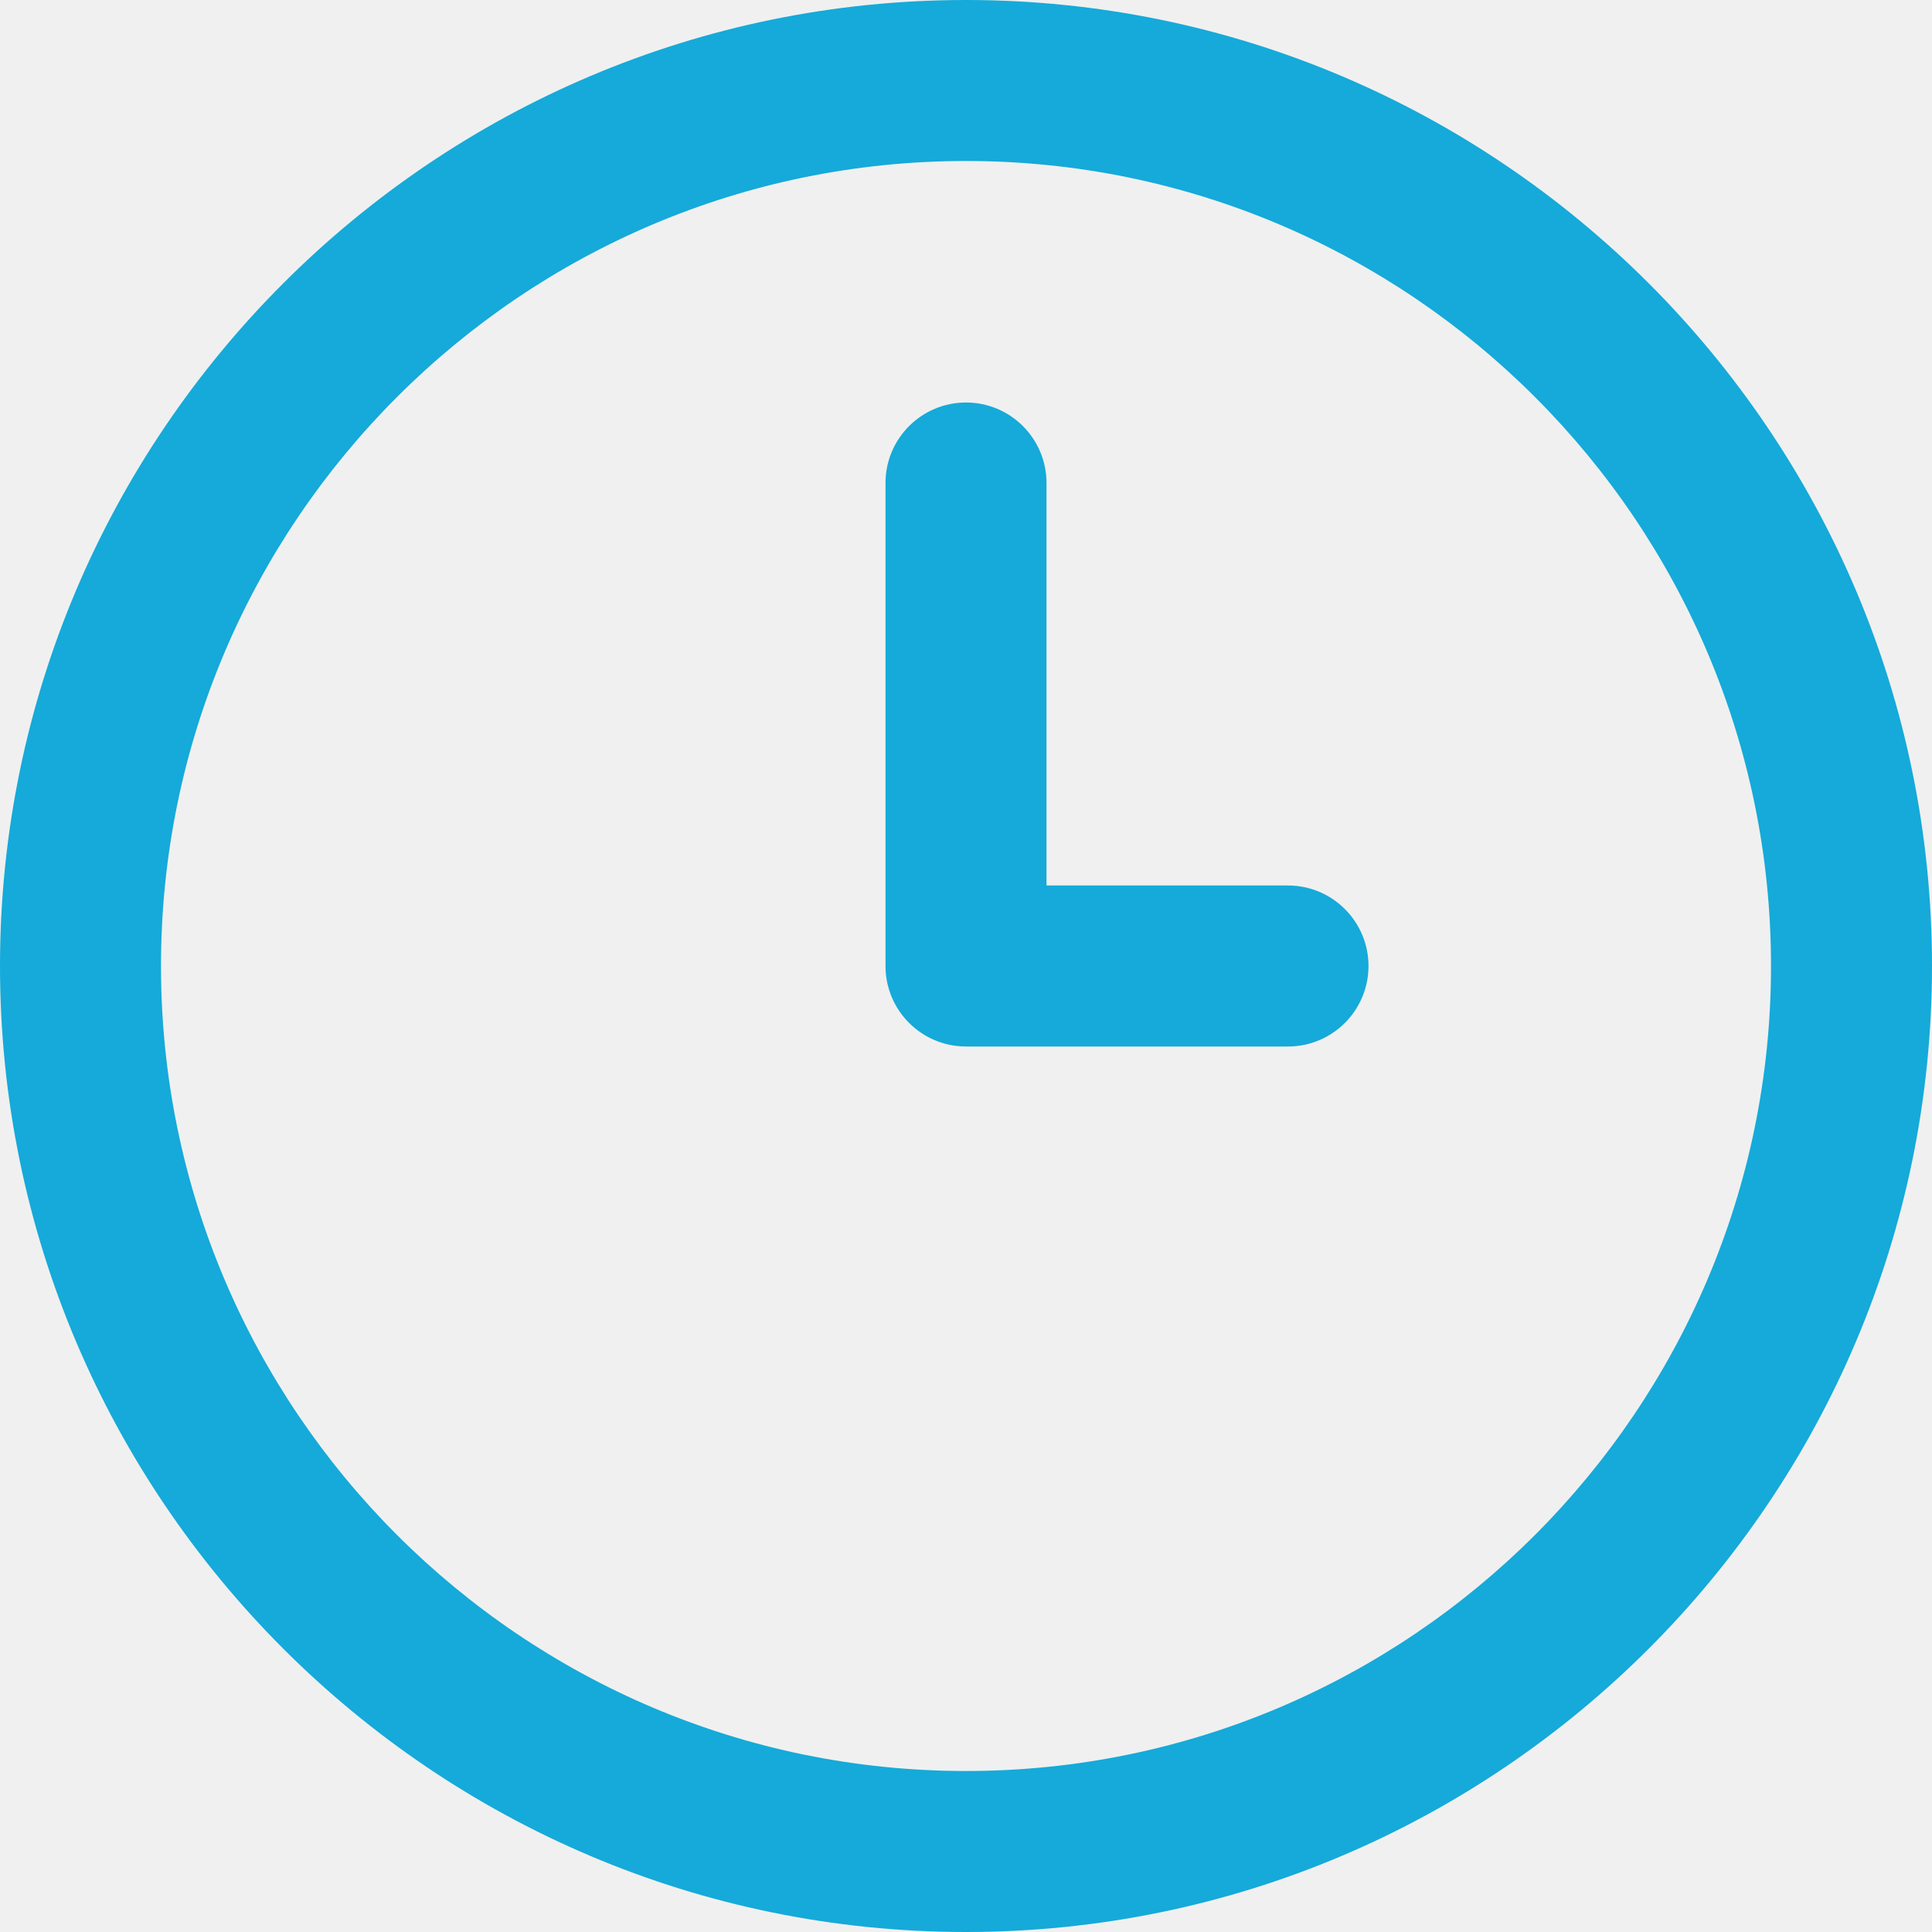
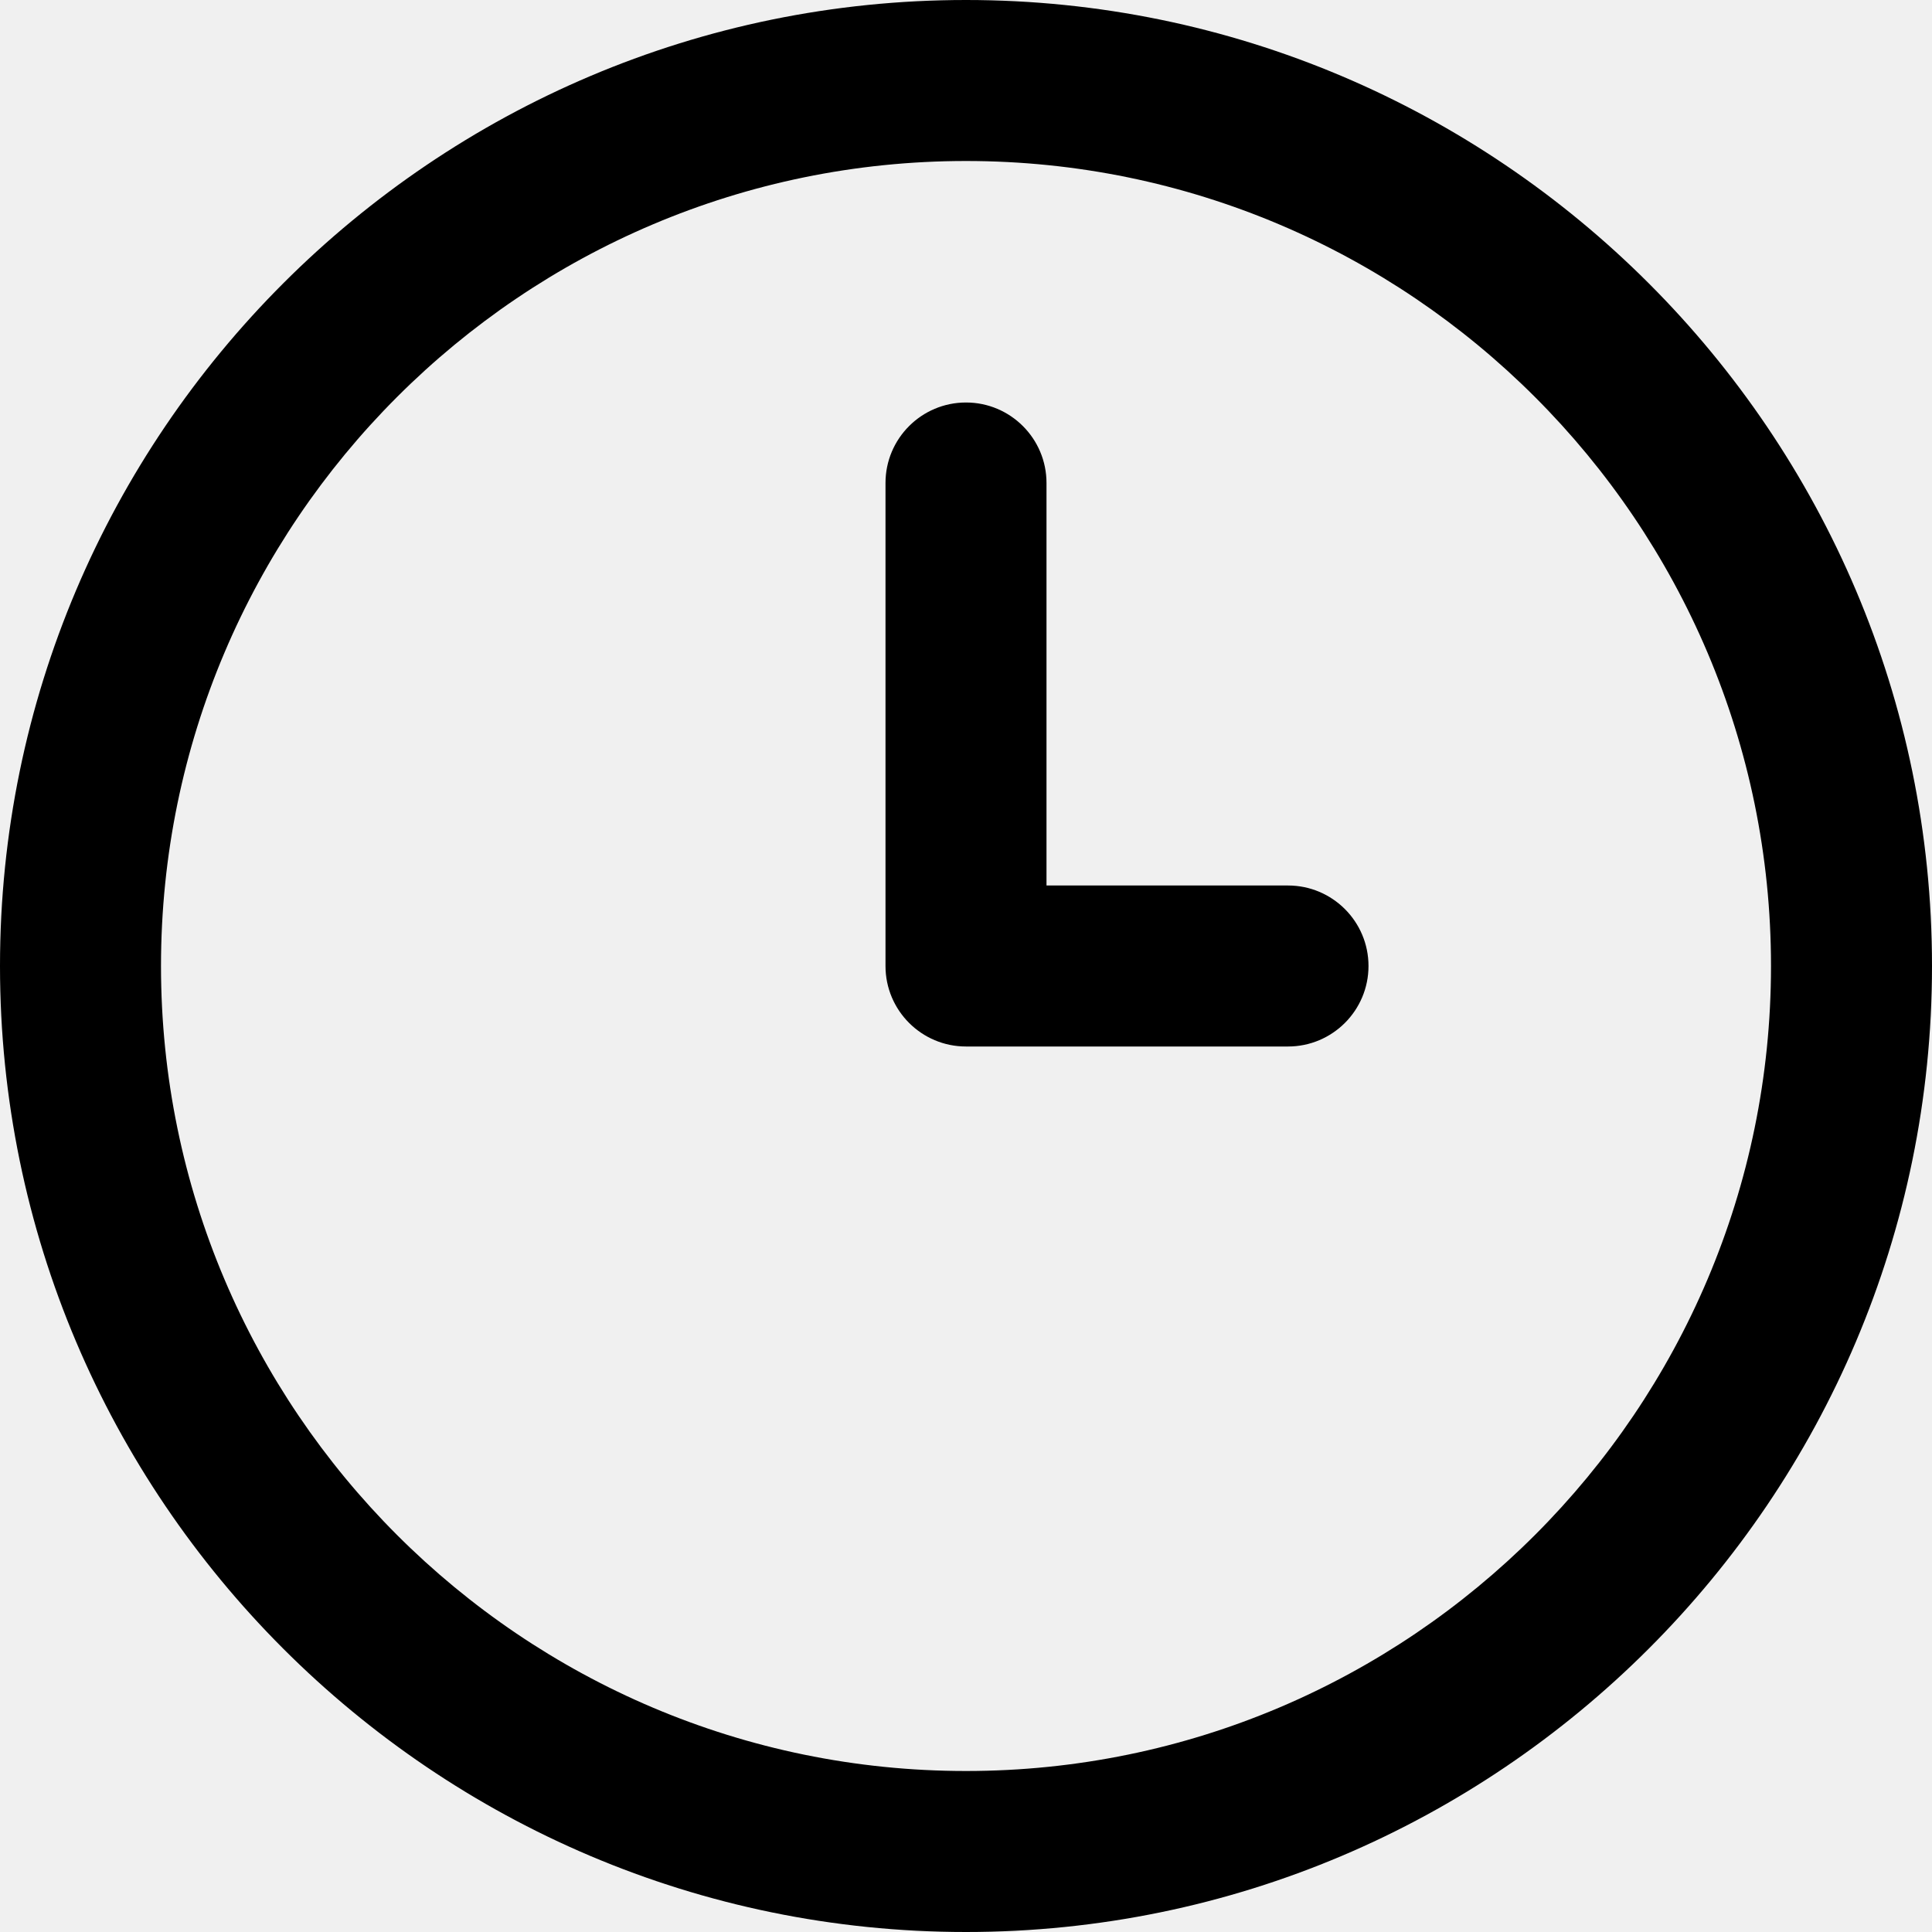
<svg xmlns="http://www.w3.org/2000/svg" width="9" height="9" viewBox="0 0 9 9" fill="none">
  <g clip-path="url(#clip0_21_503)">
-     <path d="M4.5 9C2.019 9 0 6.981 0 4.5C0 2.019 2.019 0 4.5 0C6.981 0 9 2.019 9 4.5C9 6.981 6.981 9 4.5 9ZM4.5 0.75C2.432 0.75 0.75 2.432 0.75 4.5C0.75 6.568 2.432 8.25 4.5 8.25C6.568 8.25 8.25 6.568 8.25 4.5C8.25 2.432 6.568 0.75 4.5 0.75ZM6.375 4.5C6.375 4.293 6.207 4.125 6 4.125H4.875V2.25C4.875 2.043 4.707 1.875 4.5 1.875C4.293 1.875 4.125 2.043 4.125 2.25V4.5C4.125 4.707 4.293 4.875 4.5 4.875H6C6.207 4.875 6.375 4.707 6.375 4.5Z" fill="#15AAD9" />
+     <path d="M4.5 9C2.019 9 0 6.981 0 4.5C0 2.019 2.019 0 4.5 0C6.981 0 9 2.019 9 4.5C9 6.981 6.981 9 4.5 9ZM4.5 0.75C2.432 0.75 0.75 2.432 0.75 4.5C0.75 6.568 2.432 8.25 4.5 8.25C6.568 8.25 8.25 6.568 8.25 4.5C8.25 2.432 6.568 0.75 4.5 0.75ZM6.375 4.5C6.375 4.293 6.207 4.125 6 4.125H4.875V2.25C4.875 2.043 4.707 1.875 4.5 1.875C4.293 1.875 4.125 2.043 4.125 2.25V4.5C4.125 4.707 4.293 4.875 4.5 4.875H6C6.207 4.875 6.375 4.707 6.375 4.5Z" fill="currentColor" />
  </g>
  <defs>
    <clipPath id="clip0_21_503">
      <rect width="9" height="9" fill="white" />
    </clipPath>
  </defs>
</svg>
